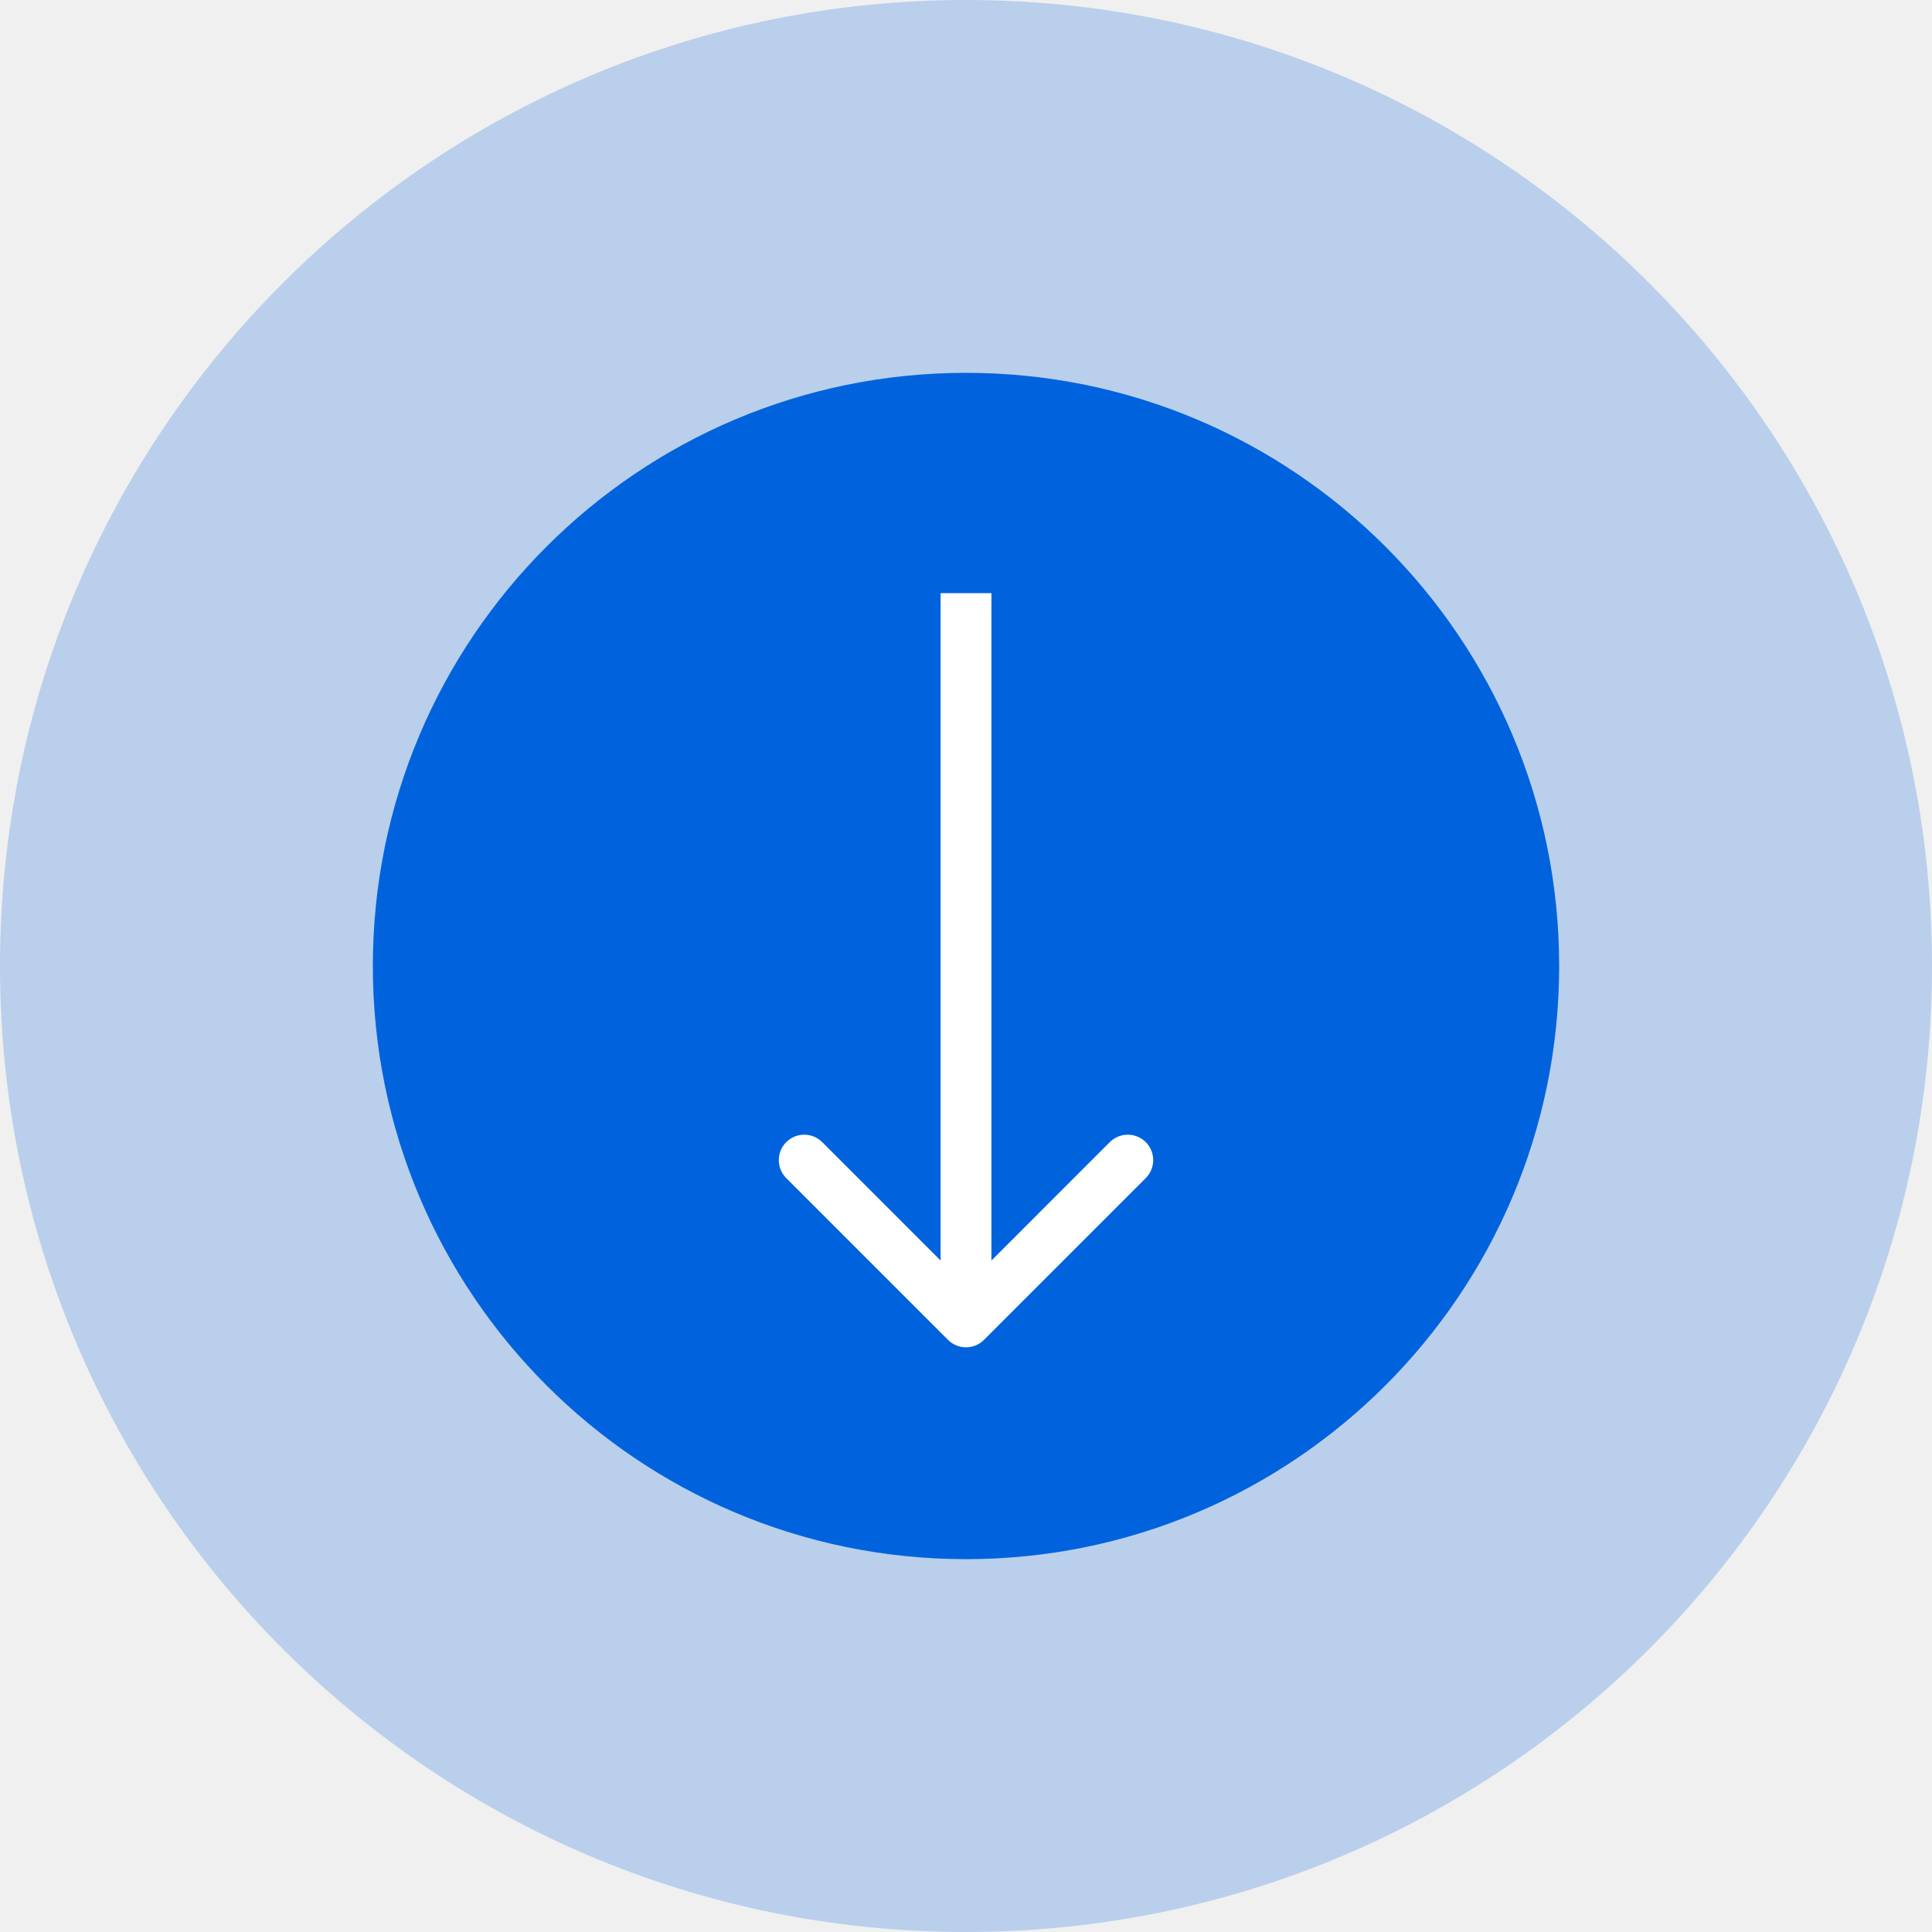
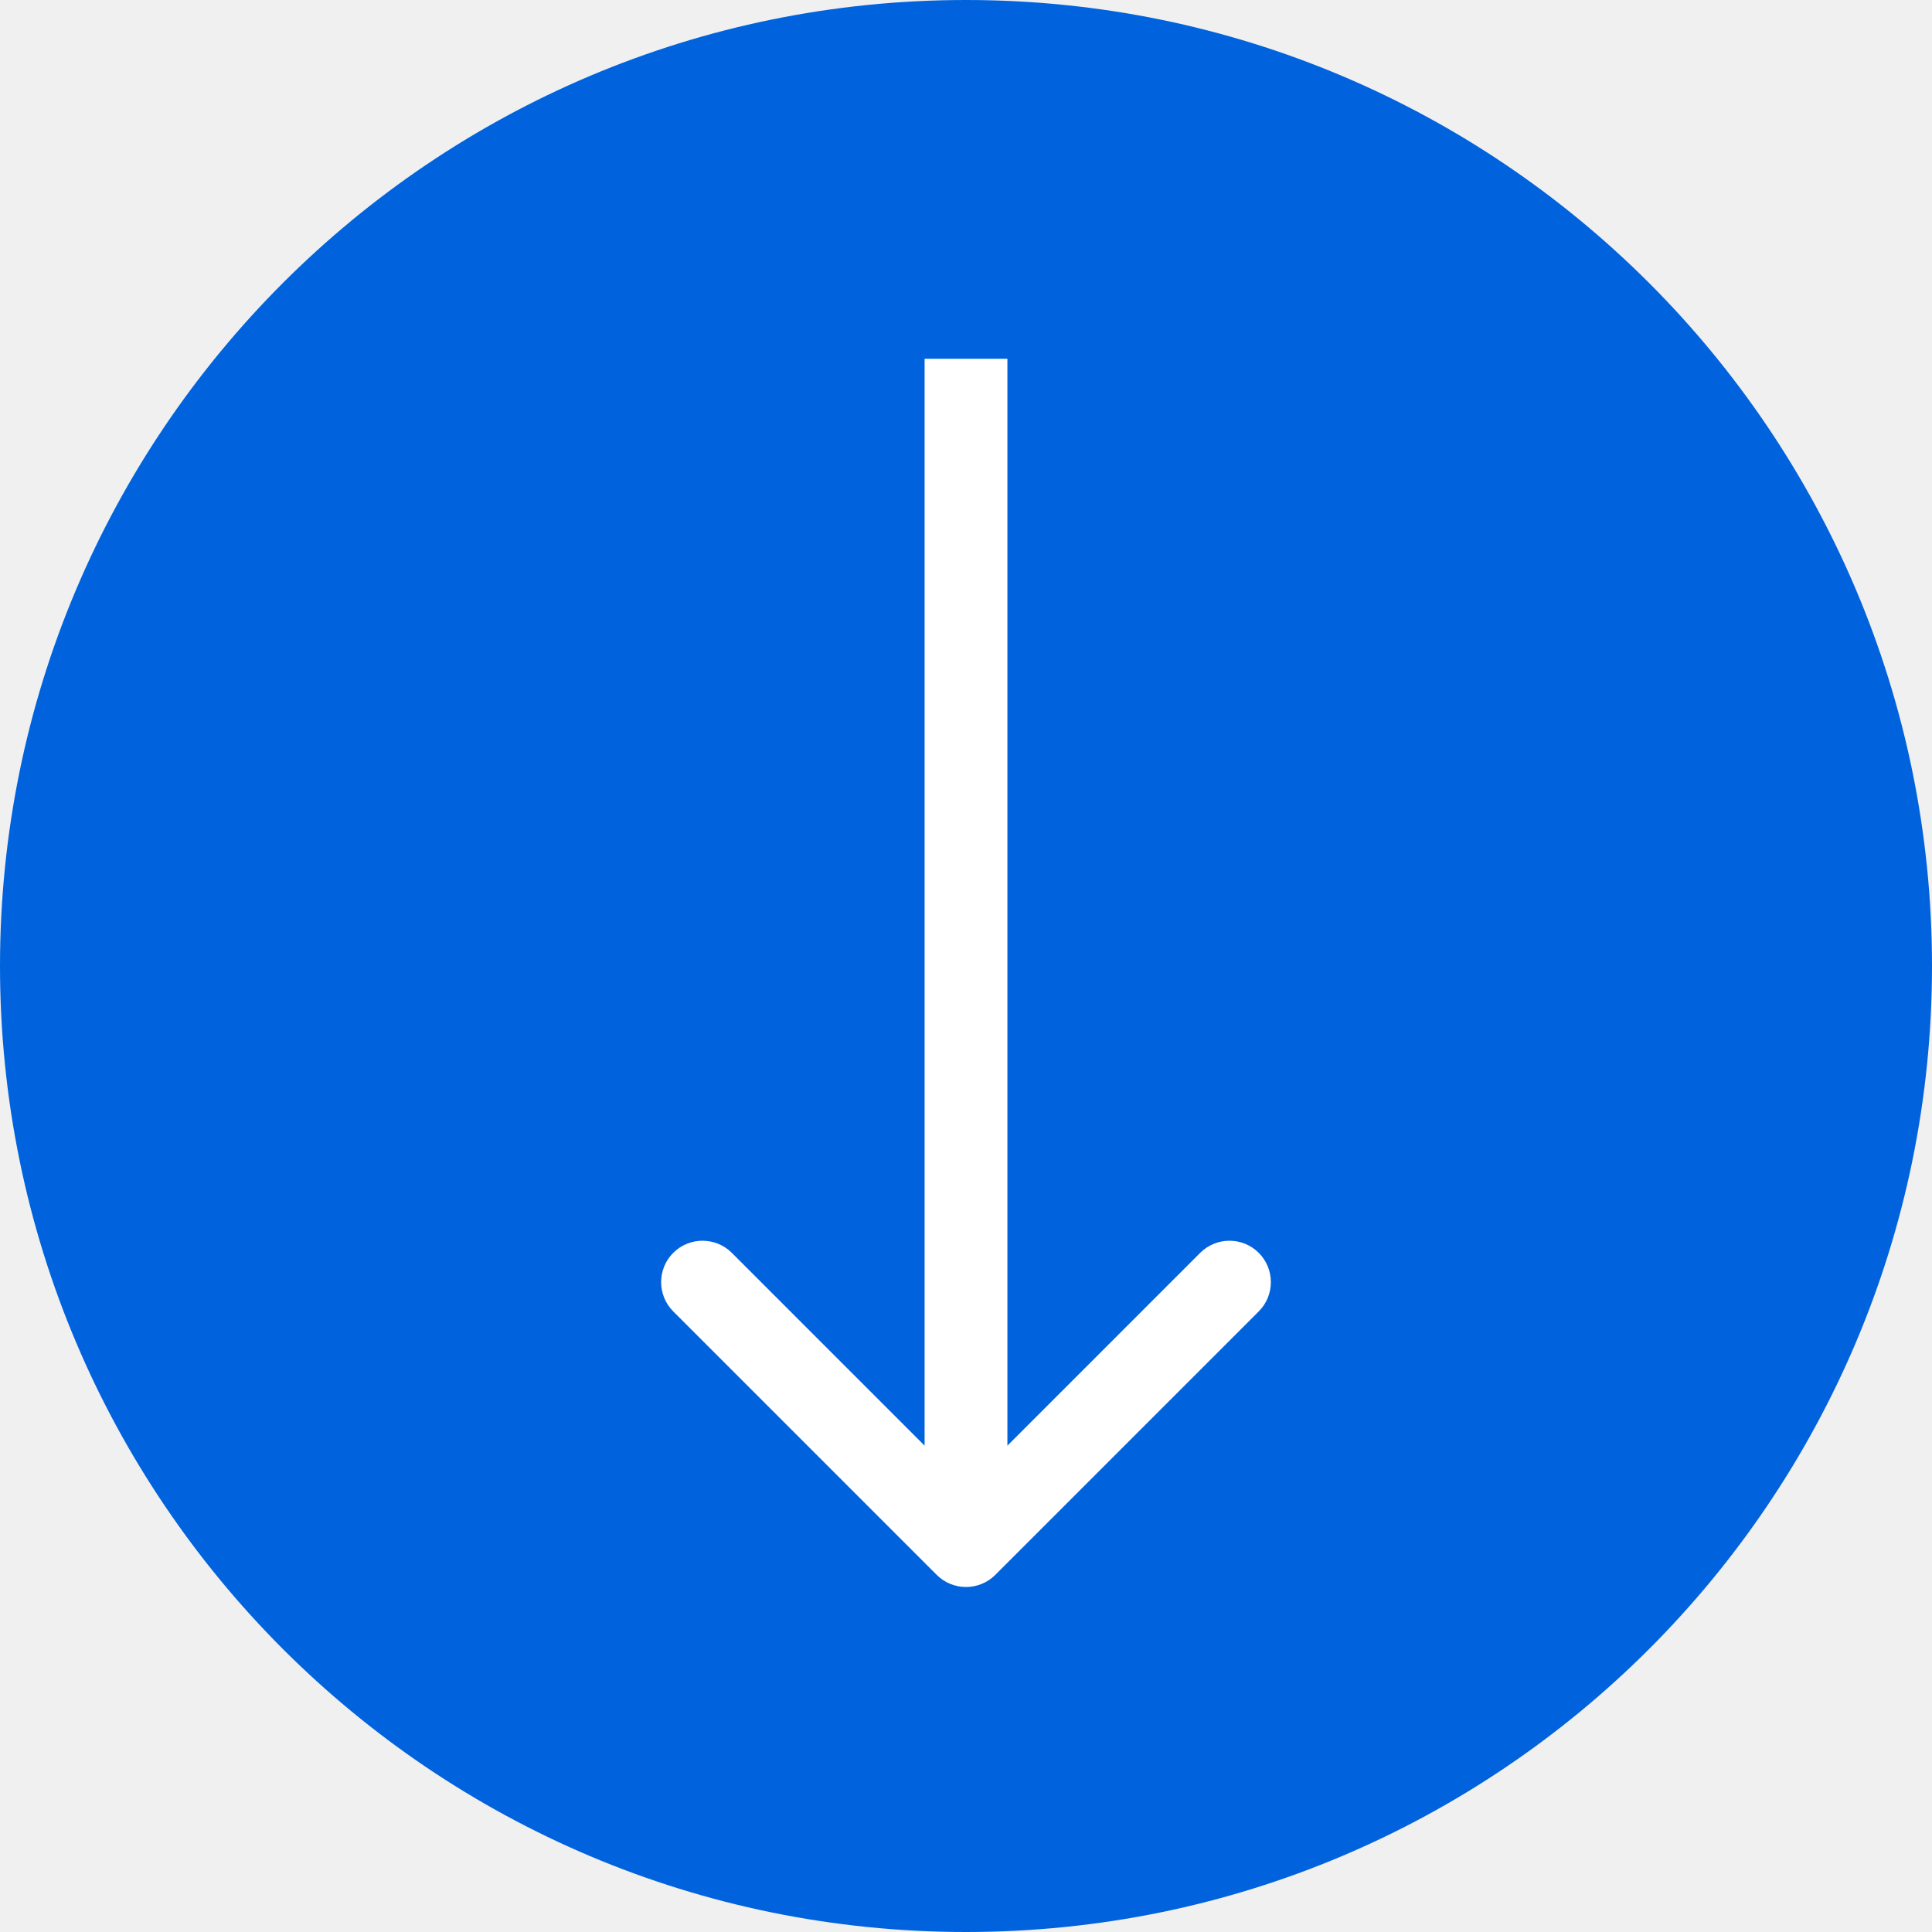
- <svg xmlns="http://www.w3.org/2000/svg" width="114" height="114" viewBox="0 0 114 114" fill="none">
-   <circle cx="57" cy="57" r="57" fill="#0063DD" fill-opacity="0.23" />
+ <svg xmlns="http://www.w3.org/2000/svg" width="70" height="70" viewBox="22 22 70 70" fill="none">
  <circle cx="57" cy="57" r="35" fill="#0063DD" />
  <path d="M55.939 79.061C56.525 79.646 57.475 79.646 58.061 79.061L67.607 69.515C68.192 68.929 68.192 67.979 67.607 67.393C67.021 66.808 66.071 66.808 65.485 67.393L57 75.879L48.515 67.393C47.929 66.808 46.979 66.808 46.393 67.393C45.808 67.979 45.808 68.929 46.393 69.515L55.939 79.061ZM55.5 35L55.5 78L58.5 78L58.5 35L55.5 35Z" fill="white" />
</svg>
